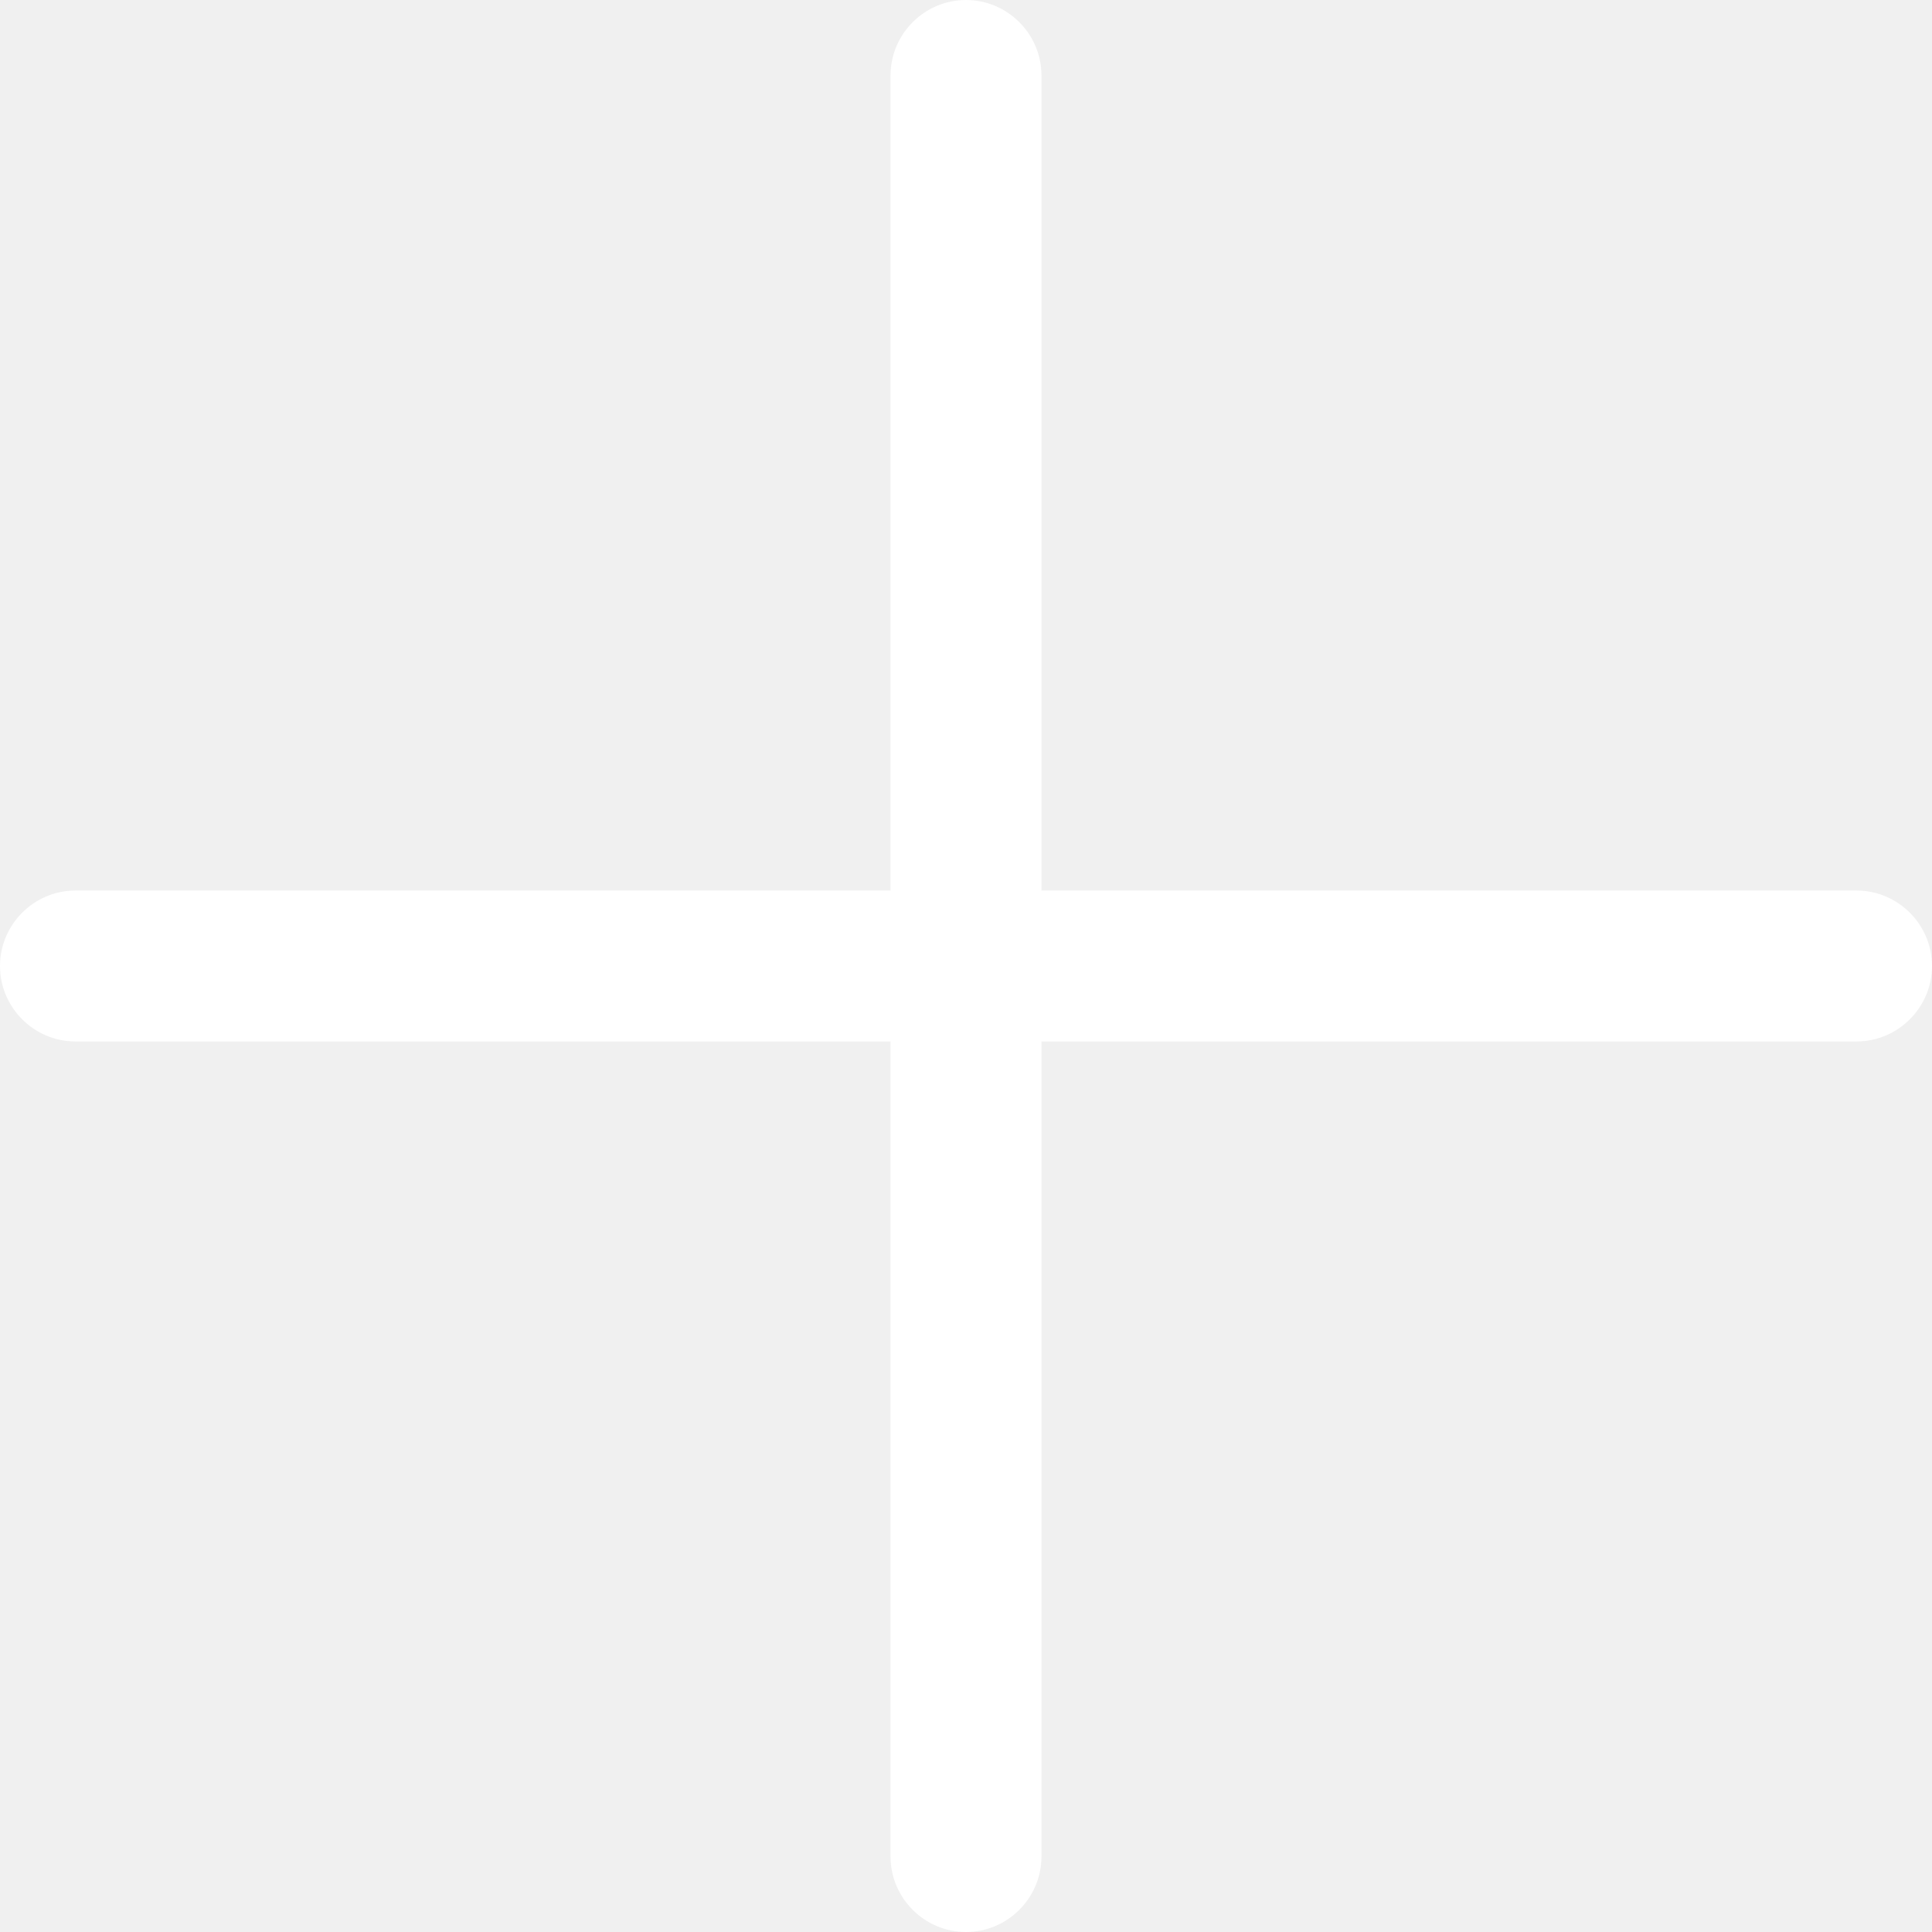
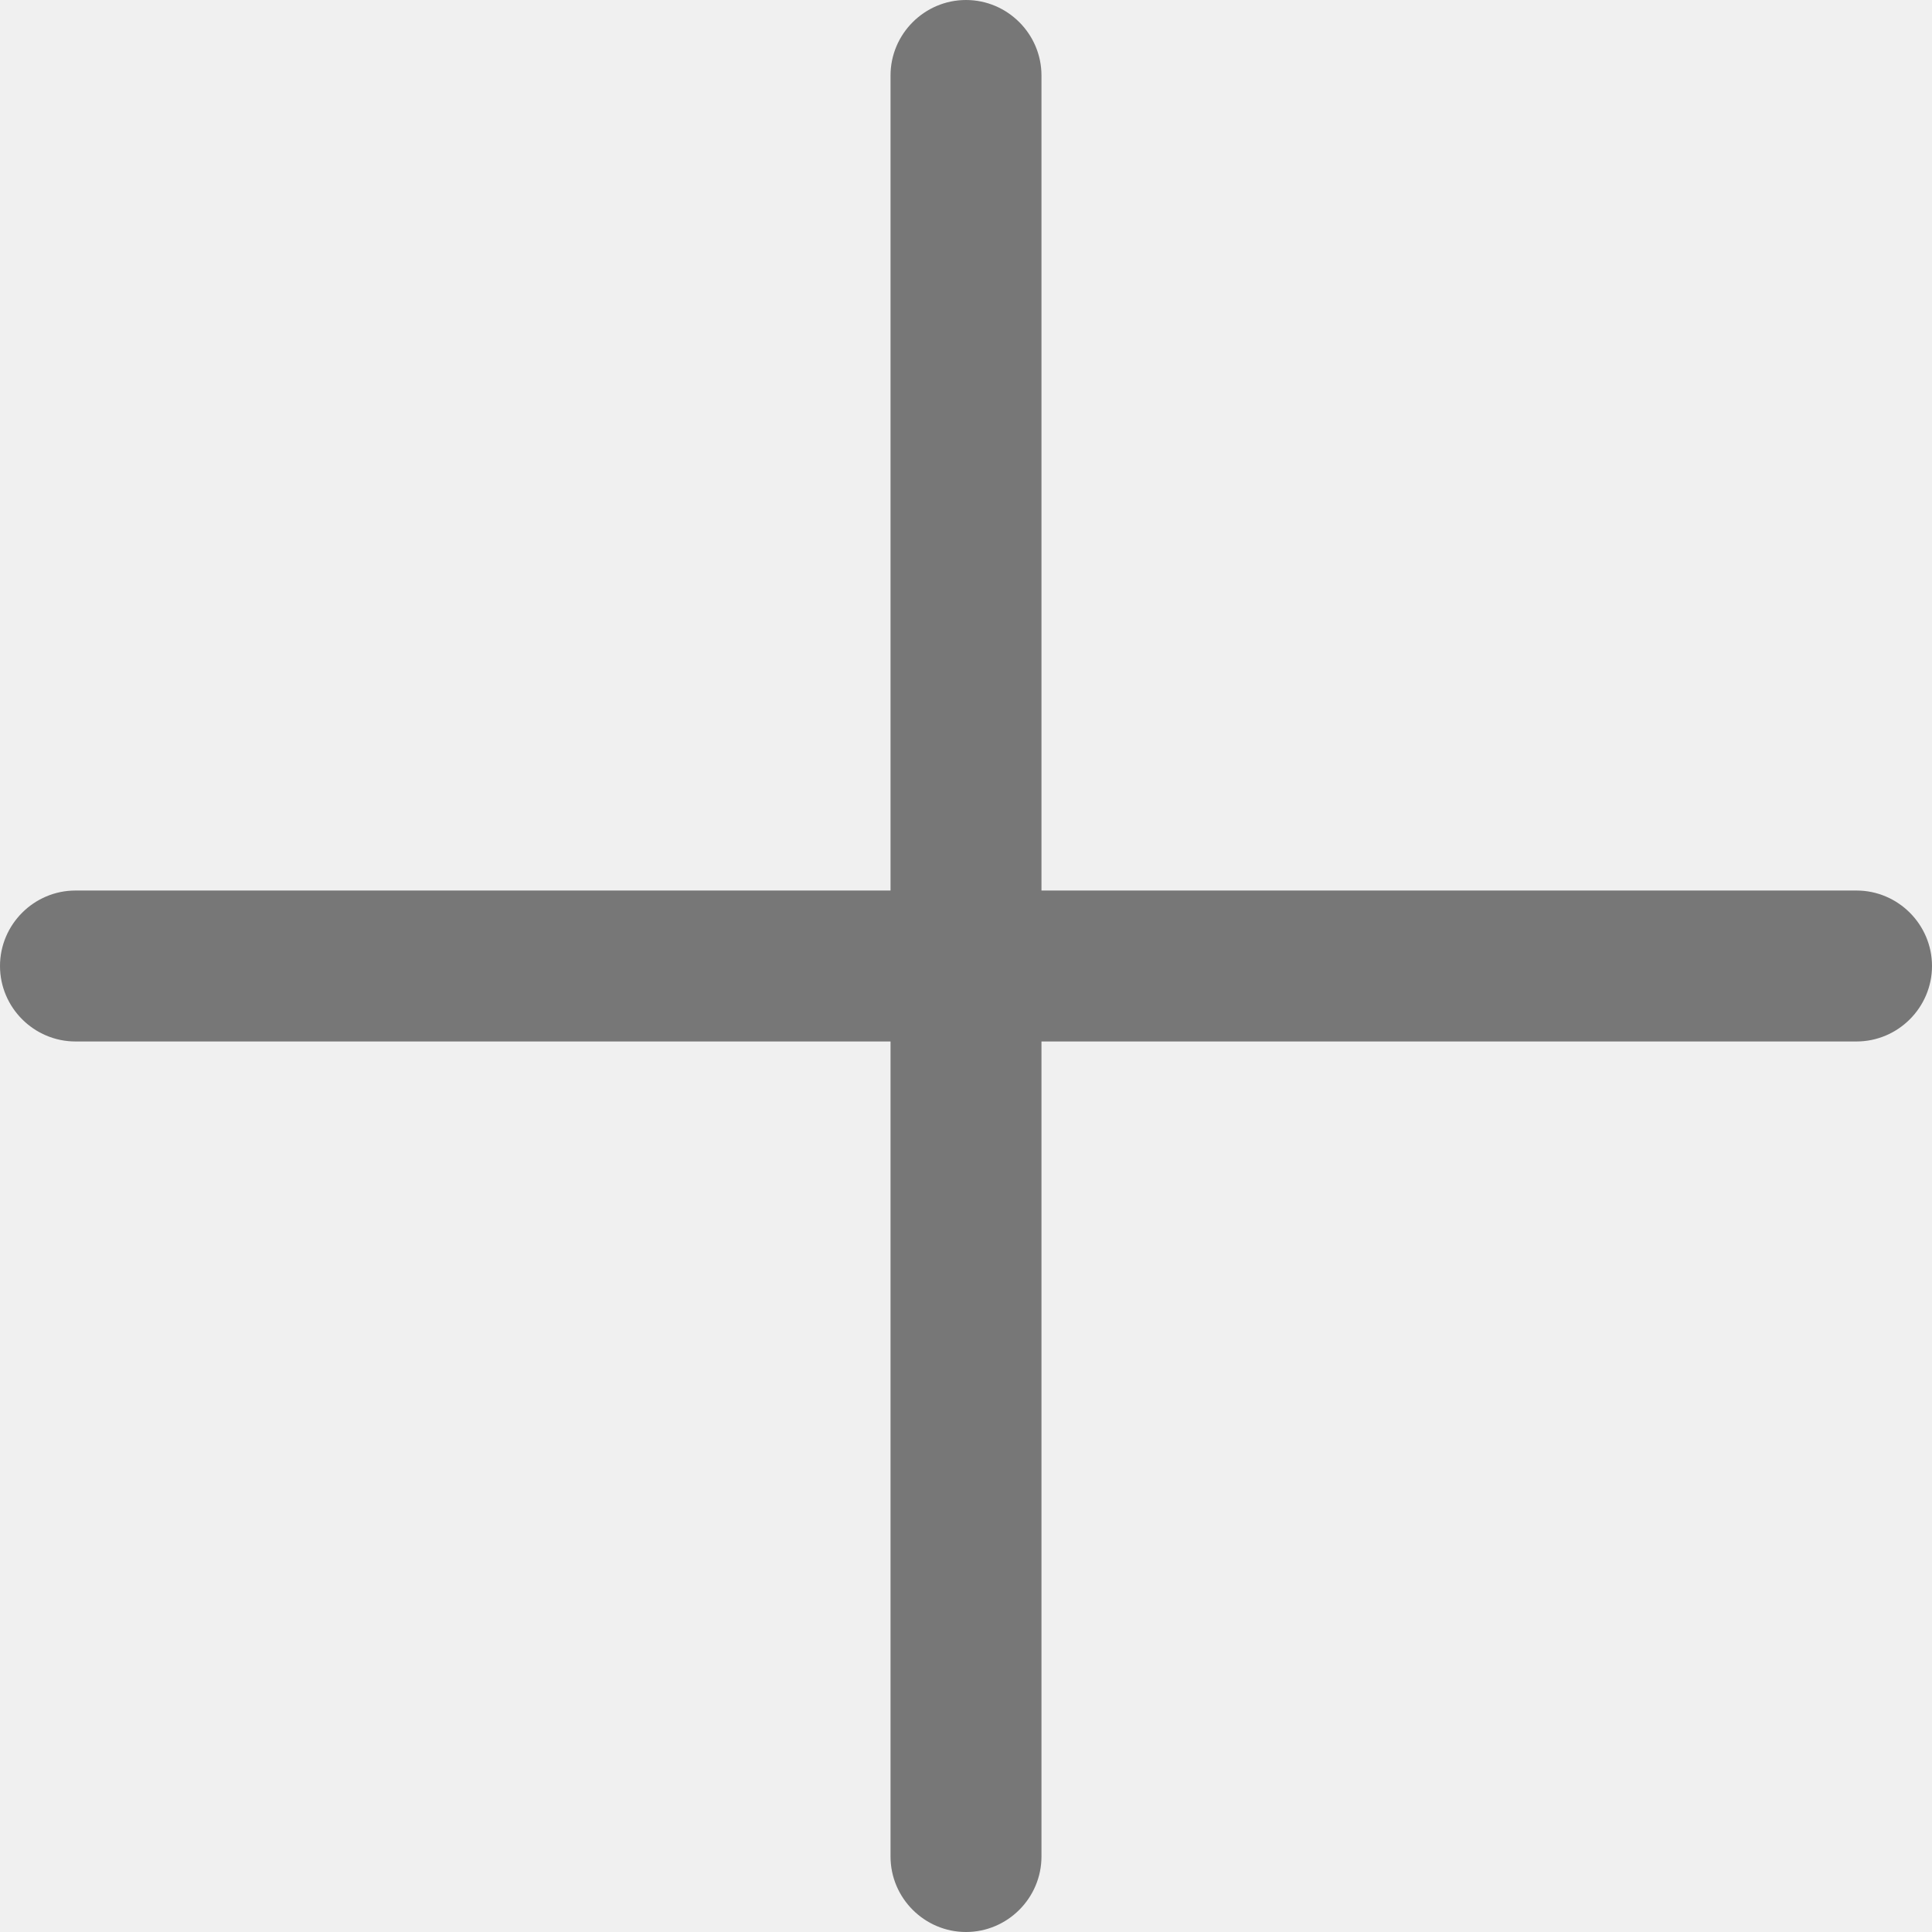
<svg xmlns="http://www.w3.org/2000/svg" version="1.1" id="Capa_1" x="0px" y="0px" viewBox="0 0 512 512" style="enable-background:new 0 0 512 512;" xml:space="preserve">
  <style type="text/css">
- 	.st0{fill:#FFFFFF;}
+ 	.st0{fill:#777777;}
</style>
-   <path class="st0" d="M492,236H276V20c0-11-9-20-20-20c-11,0-20,9-20,20v216H20c-11,0-20,9-20,20c0,11,9,20,20,20h216v216  c0,11,9,20,20,20c11,0,20-9,20-20V276h216c11,0,20-9,20-20C512,245,503,236,492,236z" />
+   <path class="st0" d="M492,236H276V20c0-11-9-20-20-20s-20,9-20,20v216H20c-11,0-20,9-20,20s9,20,20,20h216v216c0,11,9,20,20,20  s20-9,20-20V276h216c11,0,20-9,20-20S503,236,492,236z" />
</svg>
